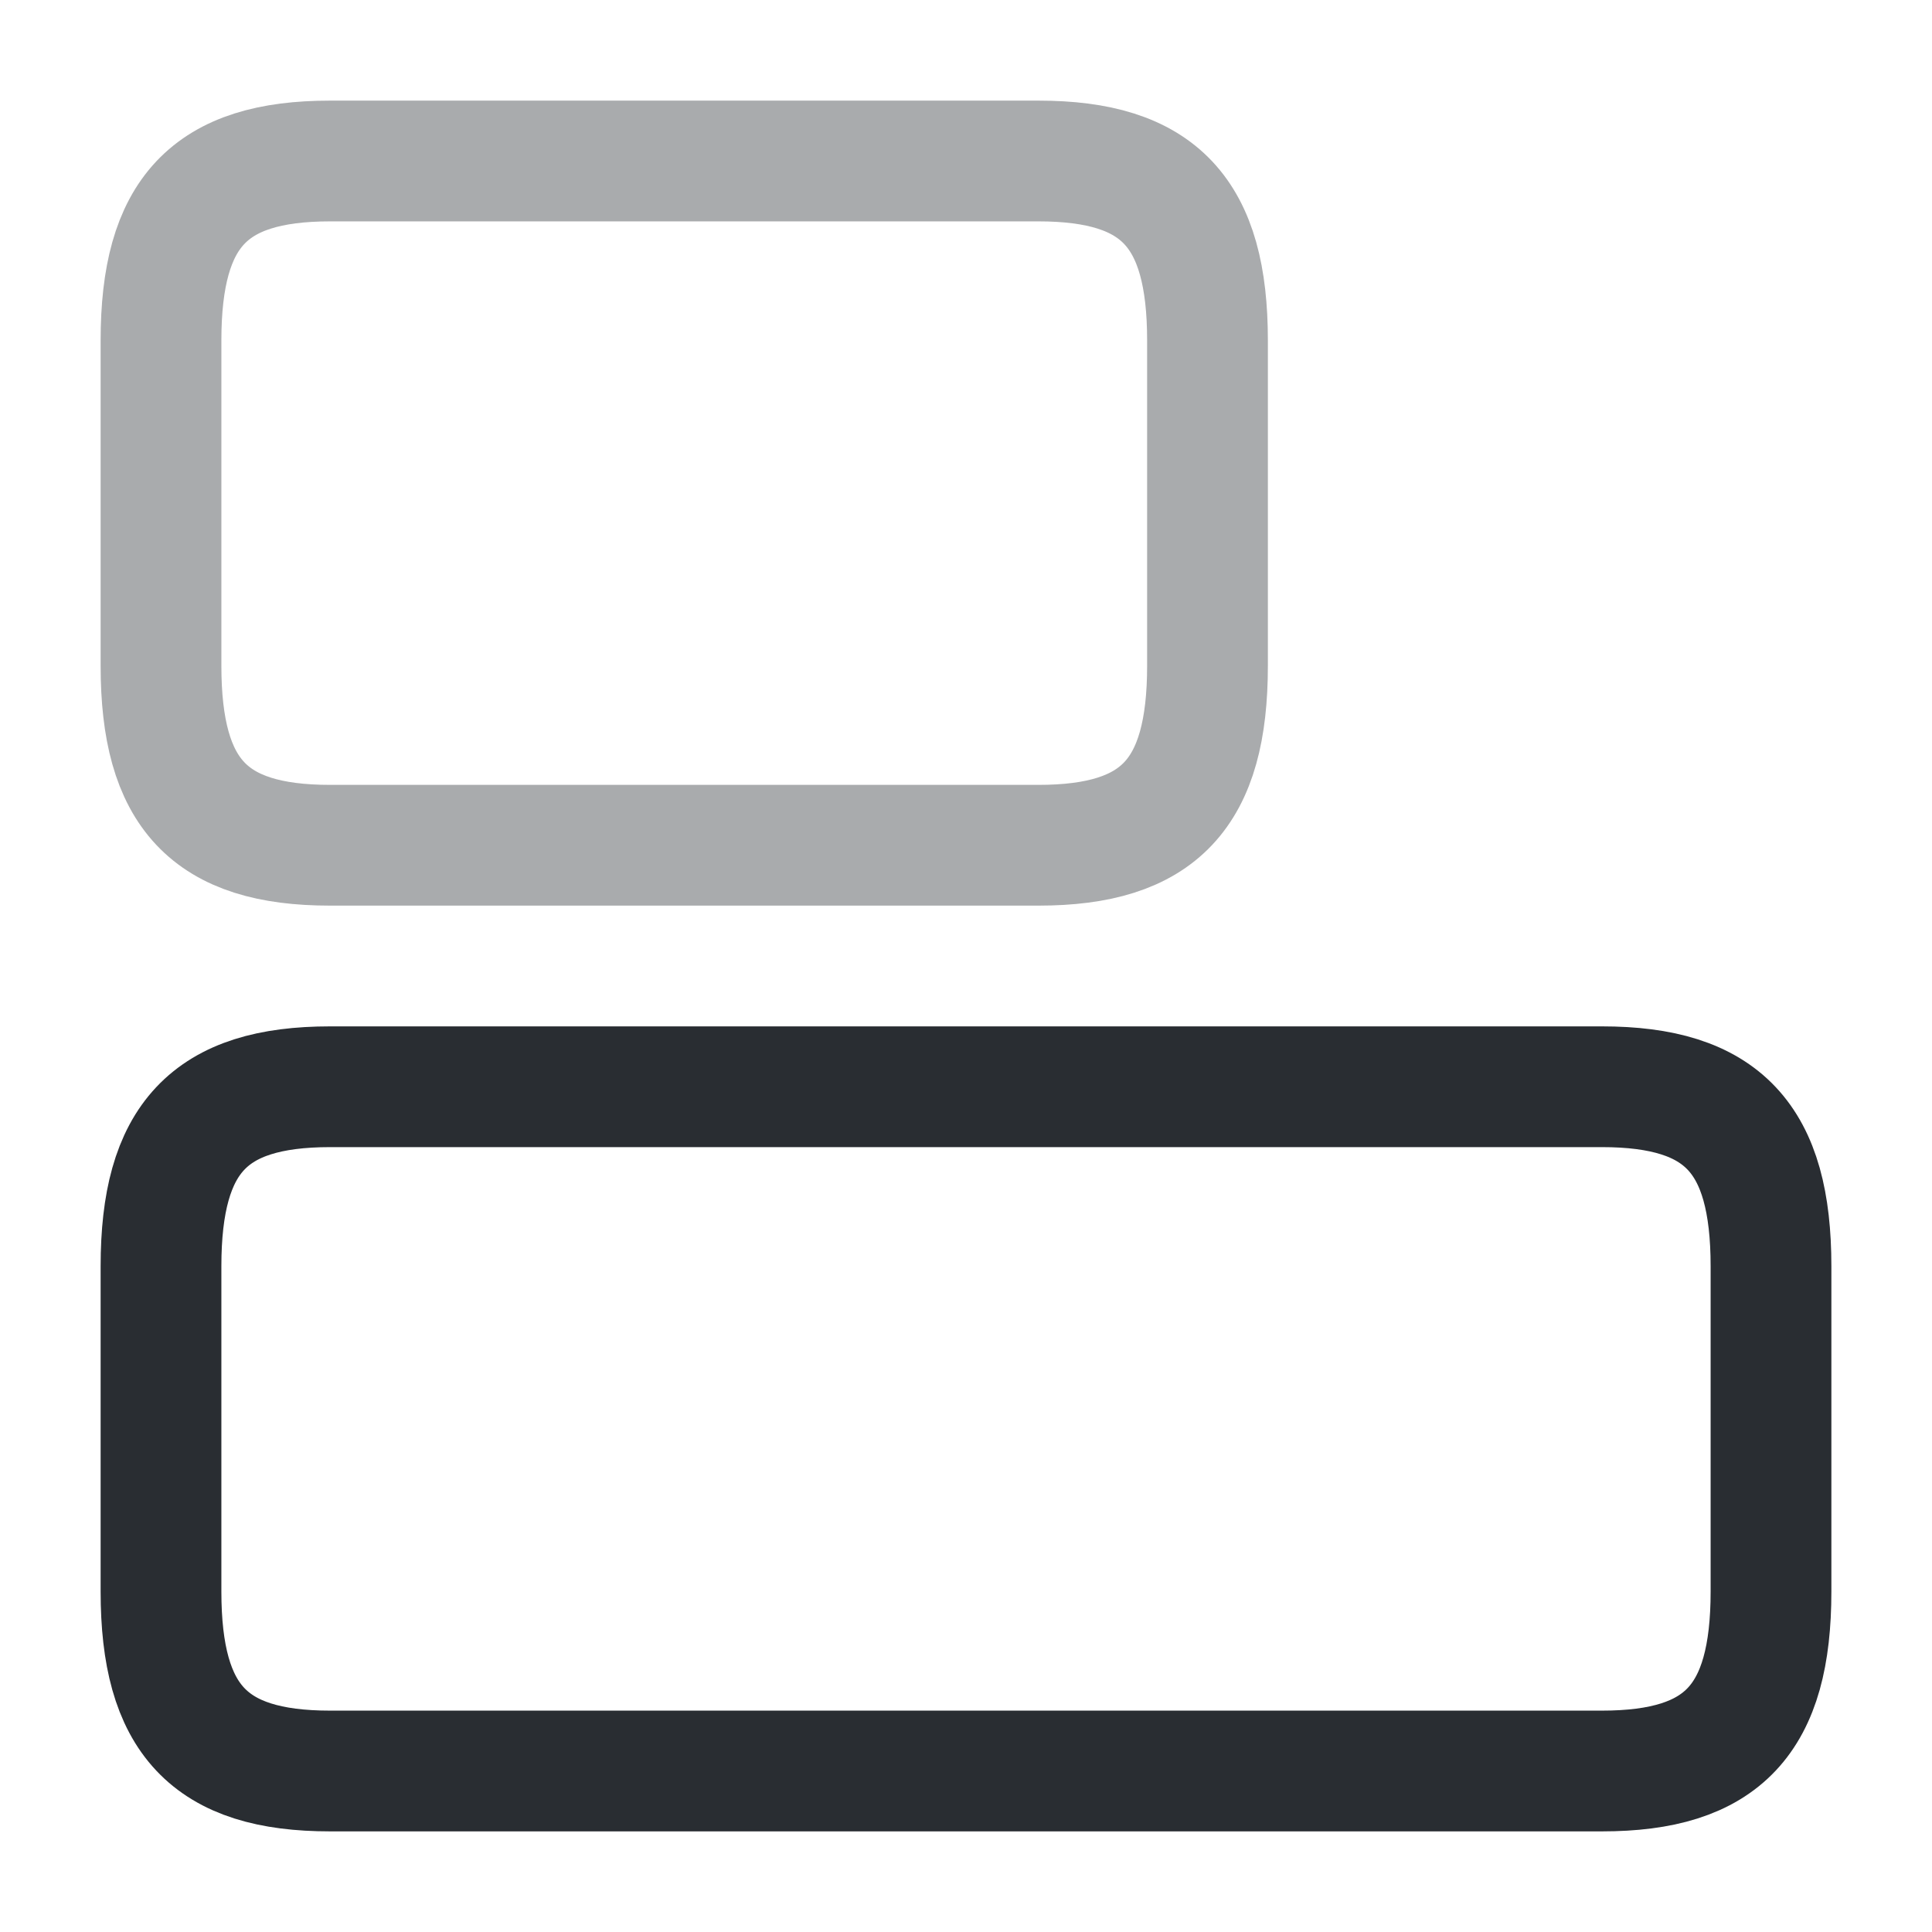
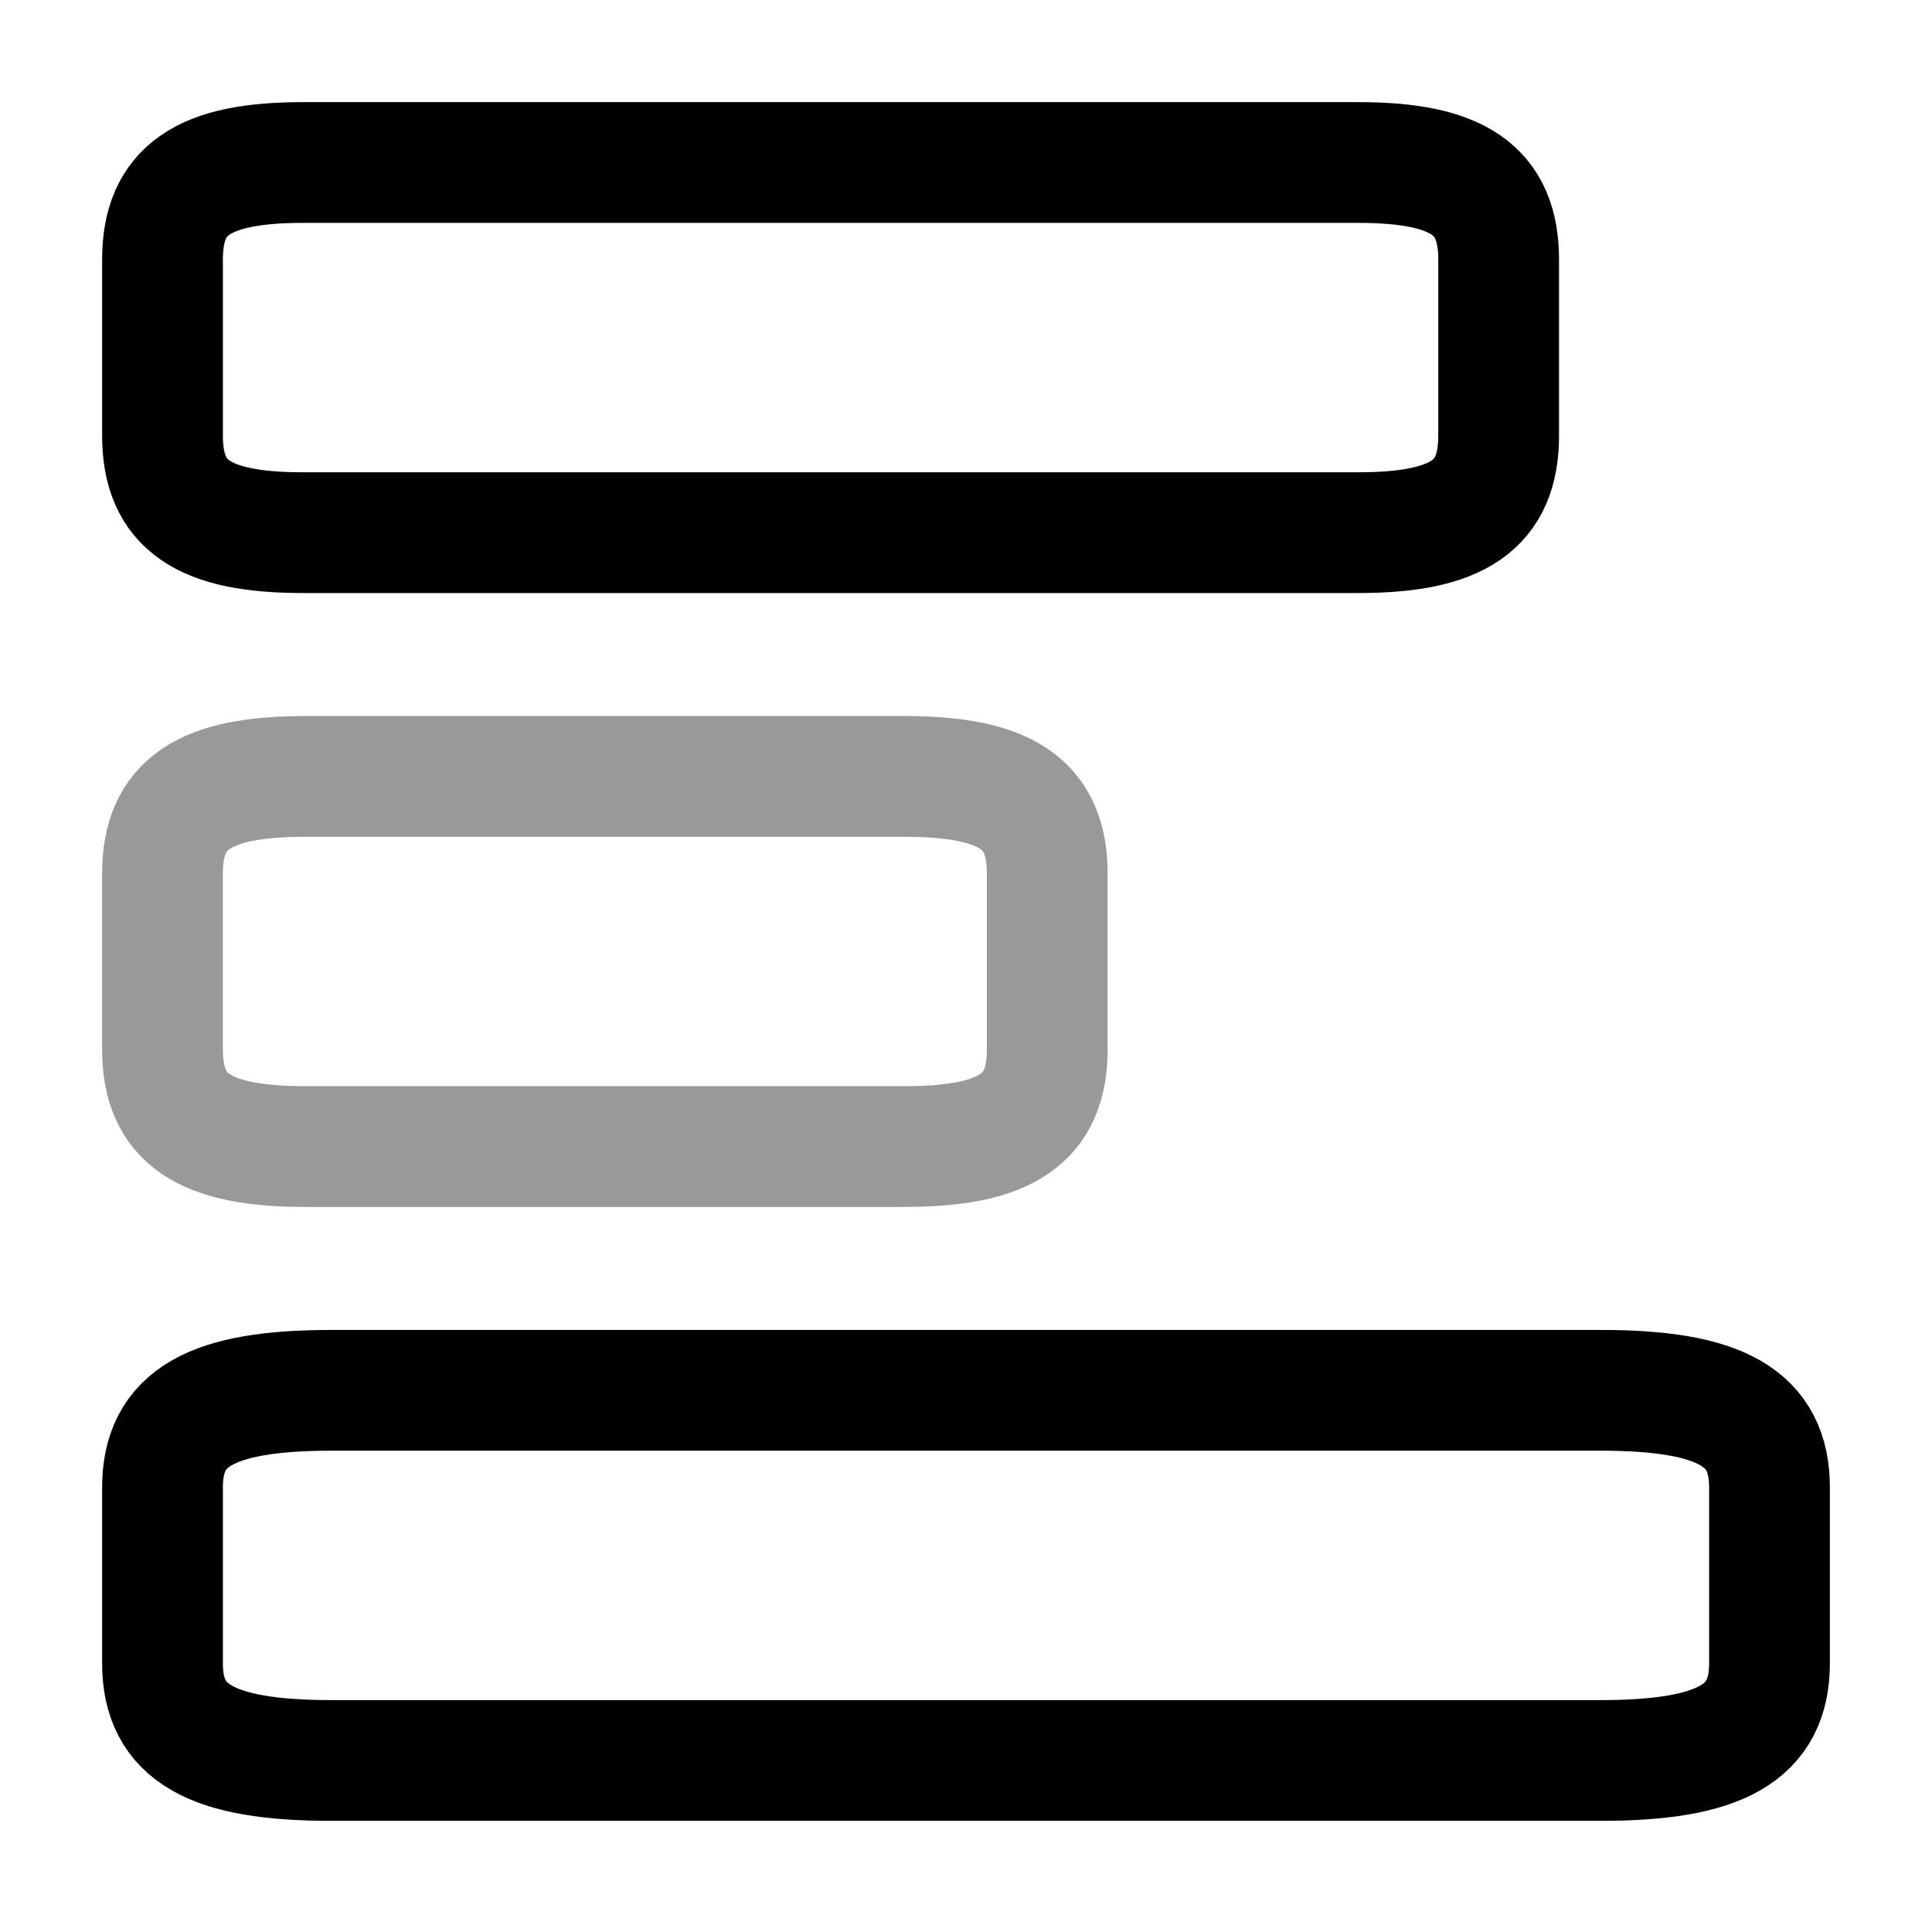
- <svg xmlns="http://www.w3.org/2000/svg" width="24" height="24" viewBox="0 0 24 24" fill="none">
-   <path d="M19.9 13.5H4.1C2.6 13.5 2 14.14 2 15.73V19.77C2 21.36 2.6 22 4.1 22H19.9C21.4 22 22 21.36 22 19.77V15.73C22 14.14 21.4 13.5 19.9 13.5Z" stroke="#292D32" stroke-width="1.5" stroke-linecap="round" stroke-linejoin="round" />
-   <path opacity="0.4" d="M12.9 2H4.1C2.6 2 2 2.64 2 4.23V8.27C2 9.86 2.6 10.5 4.1 10.5H12.9C14.4 10.5 15 9.86 15 8.27V4.23C15 2.64 14.4 2 12.9 2Z" stroke="#292D32" stroke-width="1.5" stroke-linecap="round" stroke-linejoin="round" />
+ <svg xmlns="http://www.w3.org/2000/svg" width="214" height="214" viewBox="0 0 214 214" fill="none">
+   <path d="M177.31 154H36.69C23.34 154 18 157.087 18 164.756V184.244C18 191.913 23.34 195 36.69 195H177.31C190.66 195 196 191.913 196 184.244V164.756C196 157.087 190.66 154 177.31 154Z" stroke="black" stroke-width="13.375" stroke-linecap="round" stroke-linejoin="round" />
+   <path d="M150.46 18H33.54C22.44 18 18 21.087 18 28.756V48.243C18 55.913 22.44 59 33.54 59H150.46C161.56 59 166 55.913 166 48.243V28.756C166 21.087 161.56 18 150.46 18Z" stroke="black" stroke-width="13.375" stroke-linecap="round" stroke-linejoin="round" />
+   <path opacity="0.4" d="M100.169 86H33.831C22.523 86 18 89.087 18 96.757V116.244C18 123.913 22.523 127 33.831 127H100.169C111.477 127 116 123.913 116 116.244V96.757C116 89.087 111.477 86 100.169 86Z" stroke="black" stroke-width="13.375" stroke-linecap="round" stroke-linejoin="round" />
</svg>
